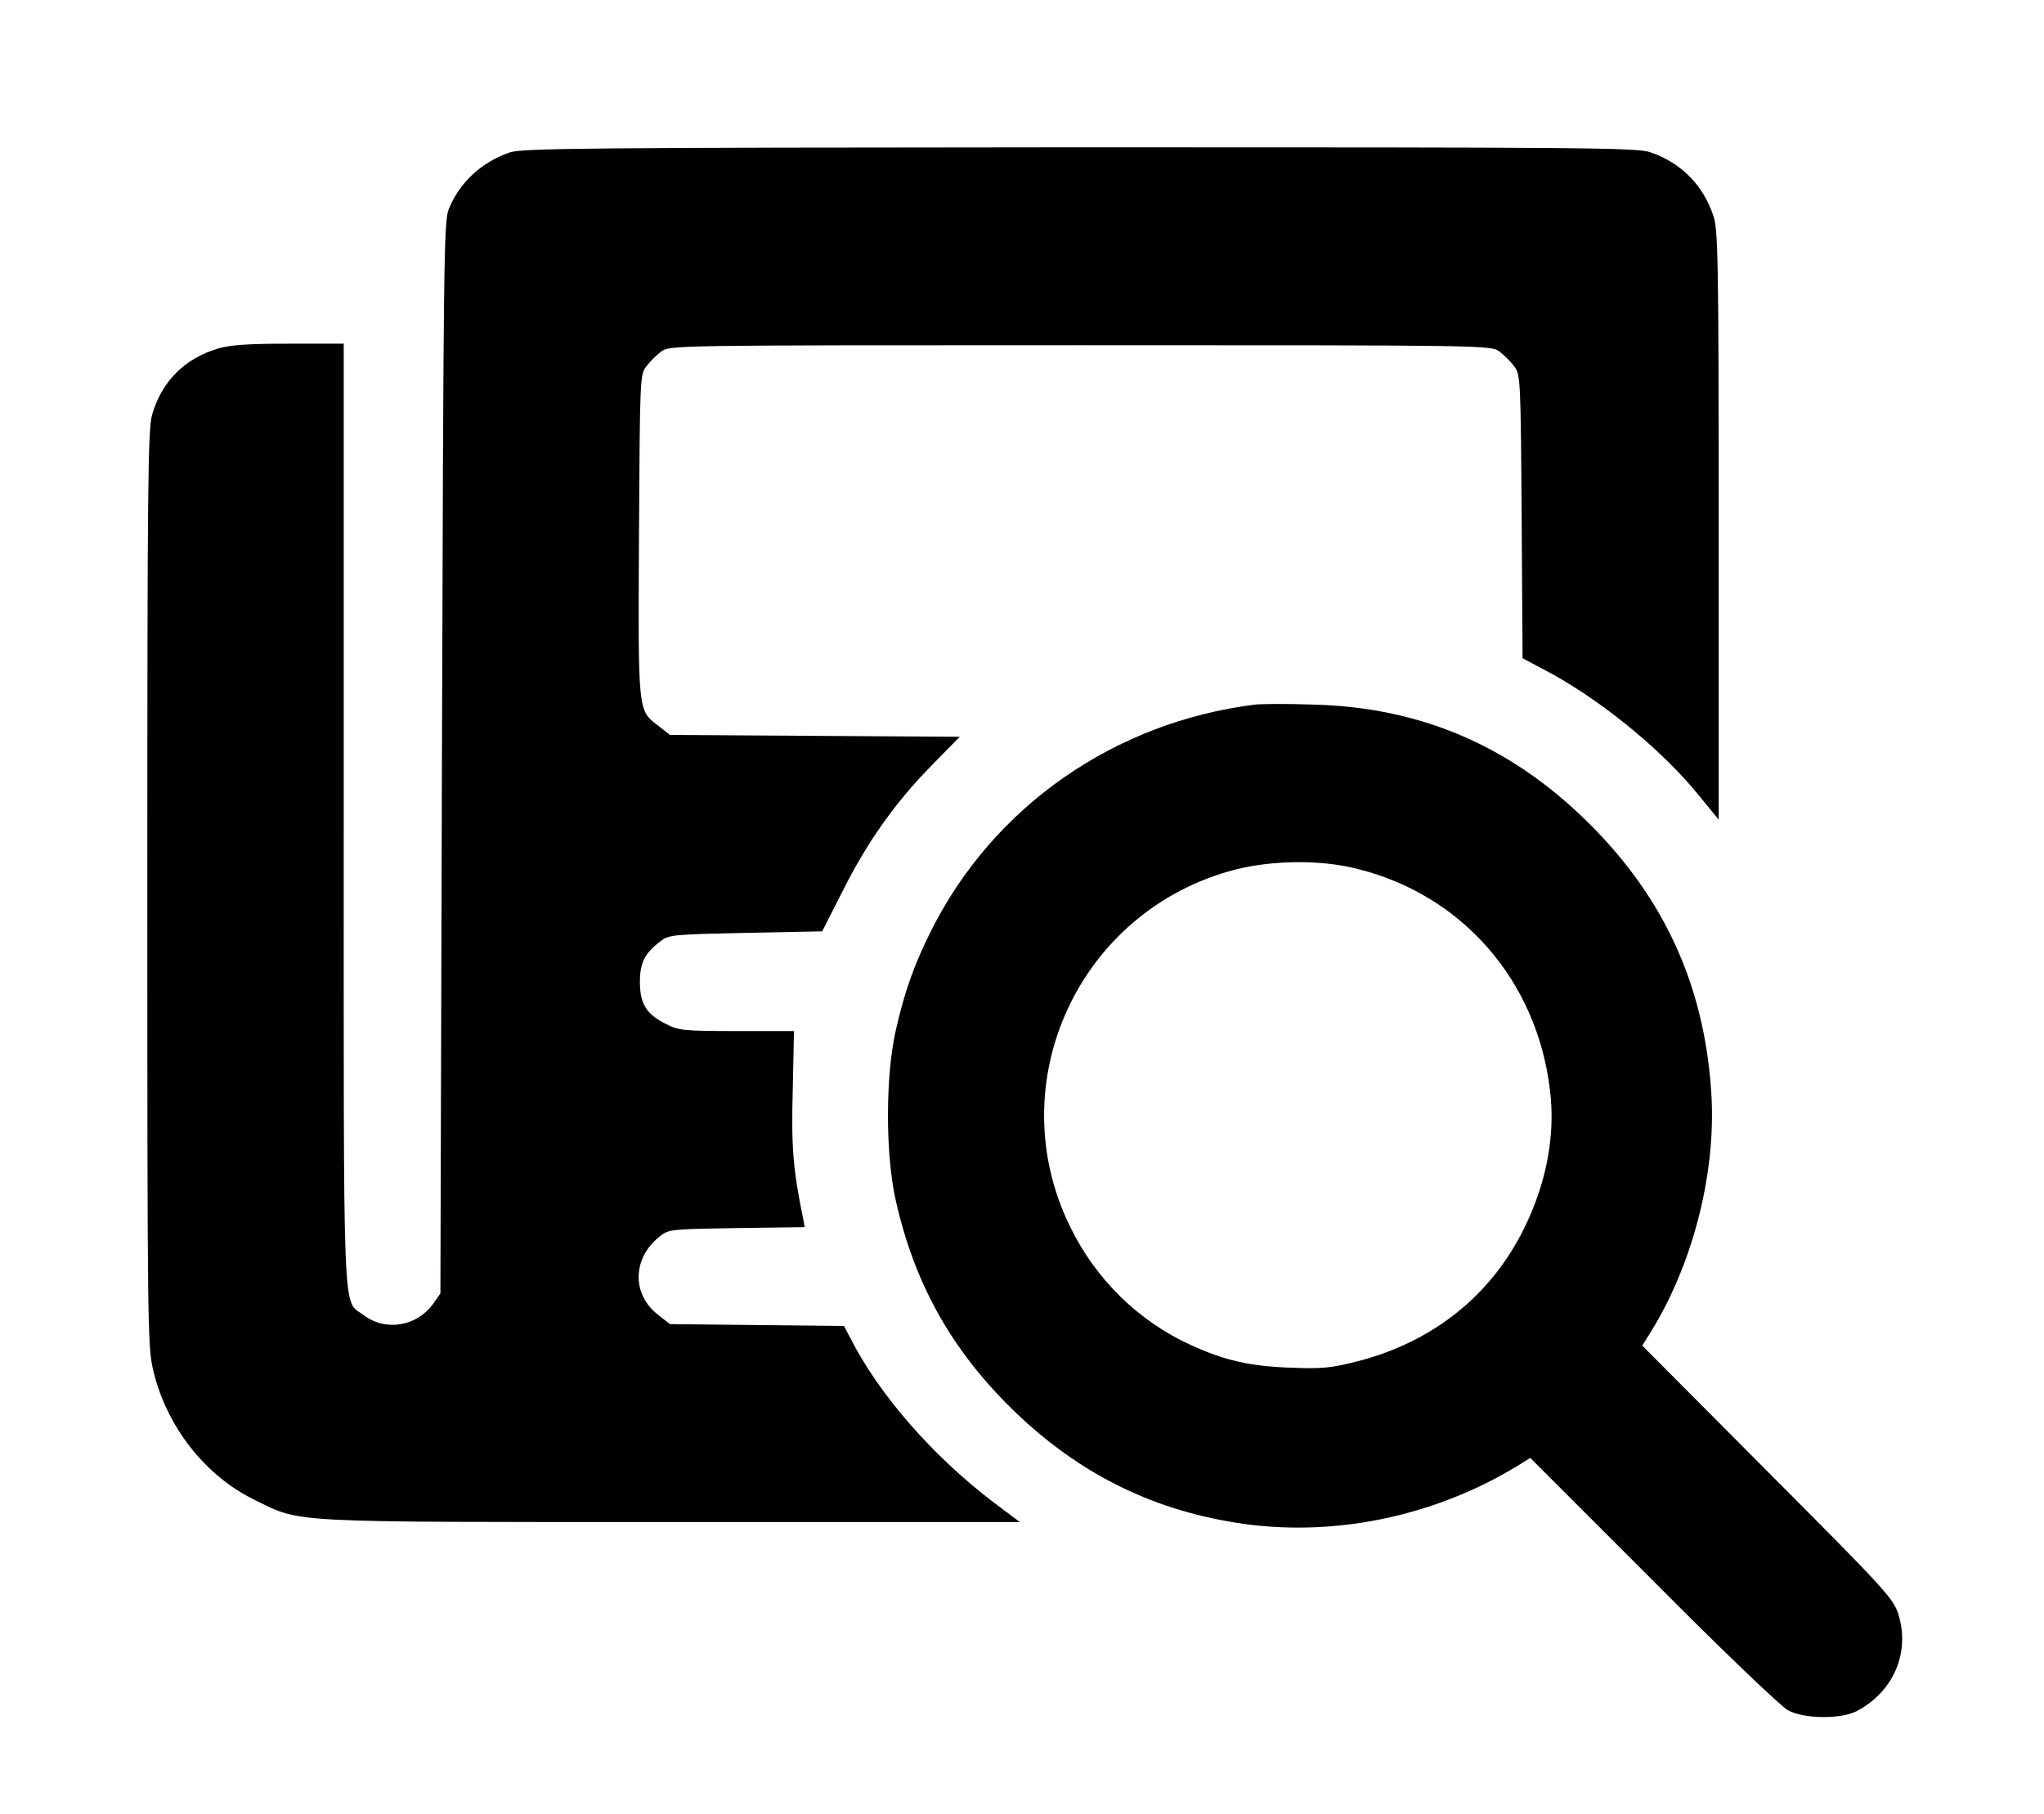
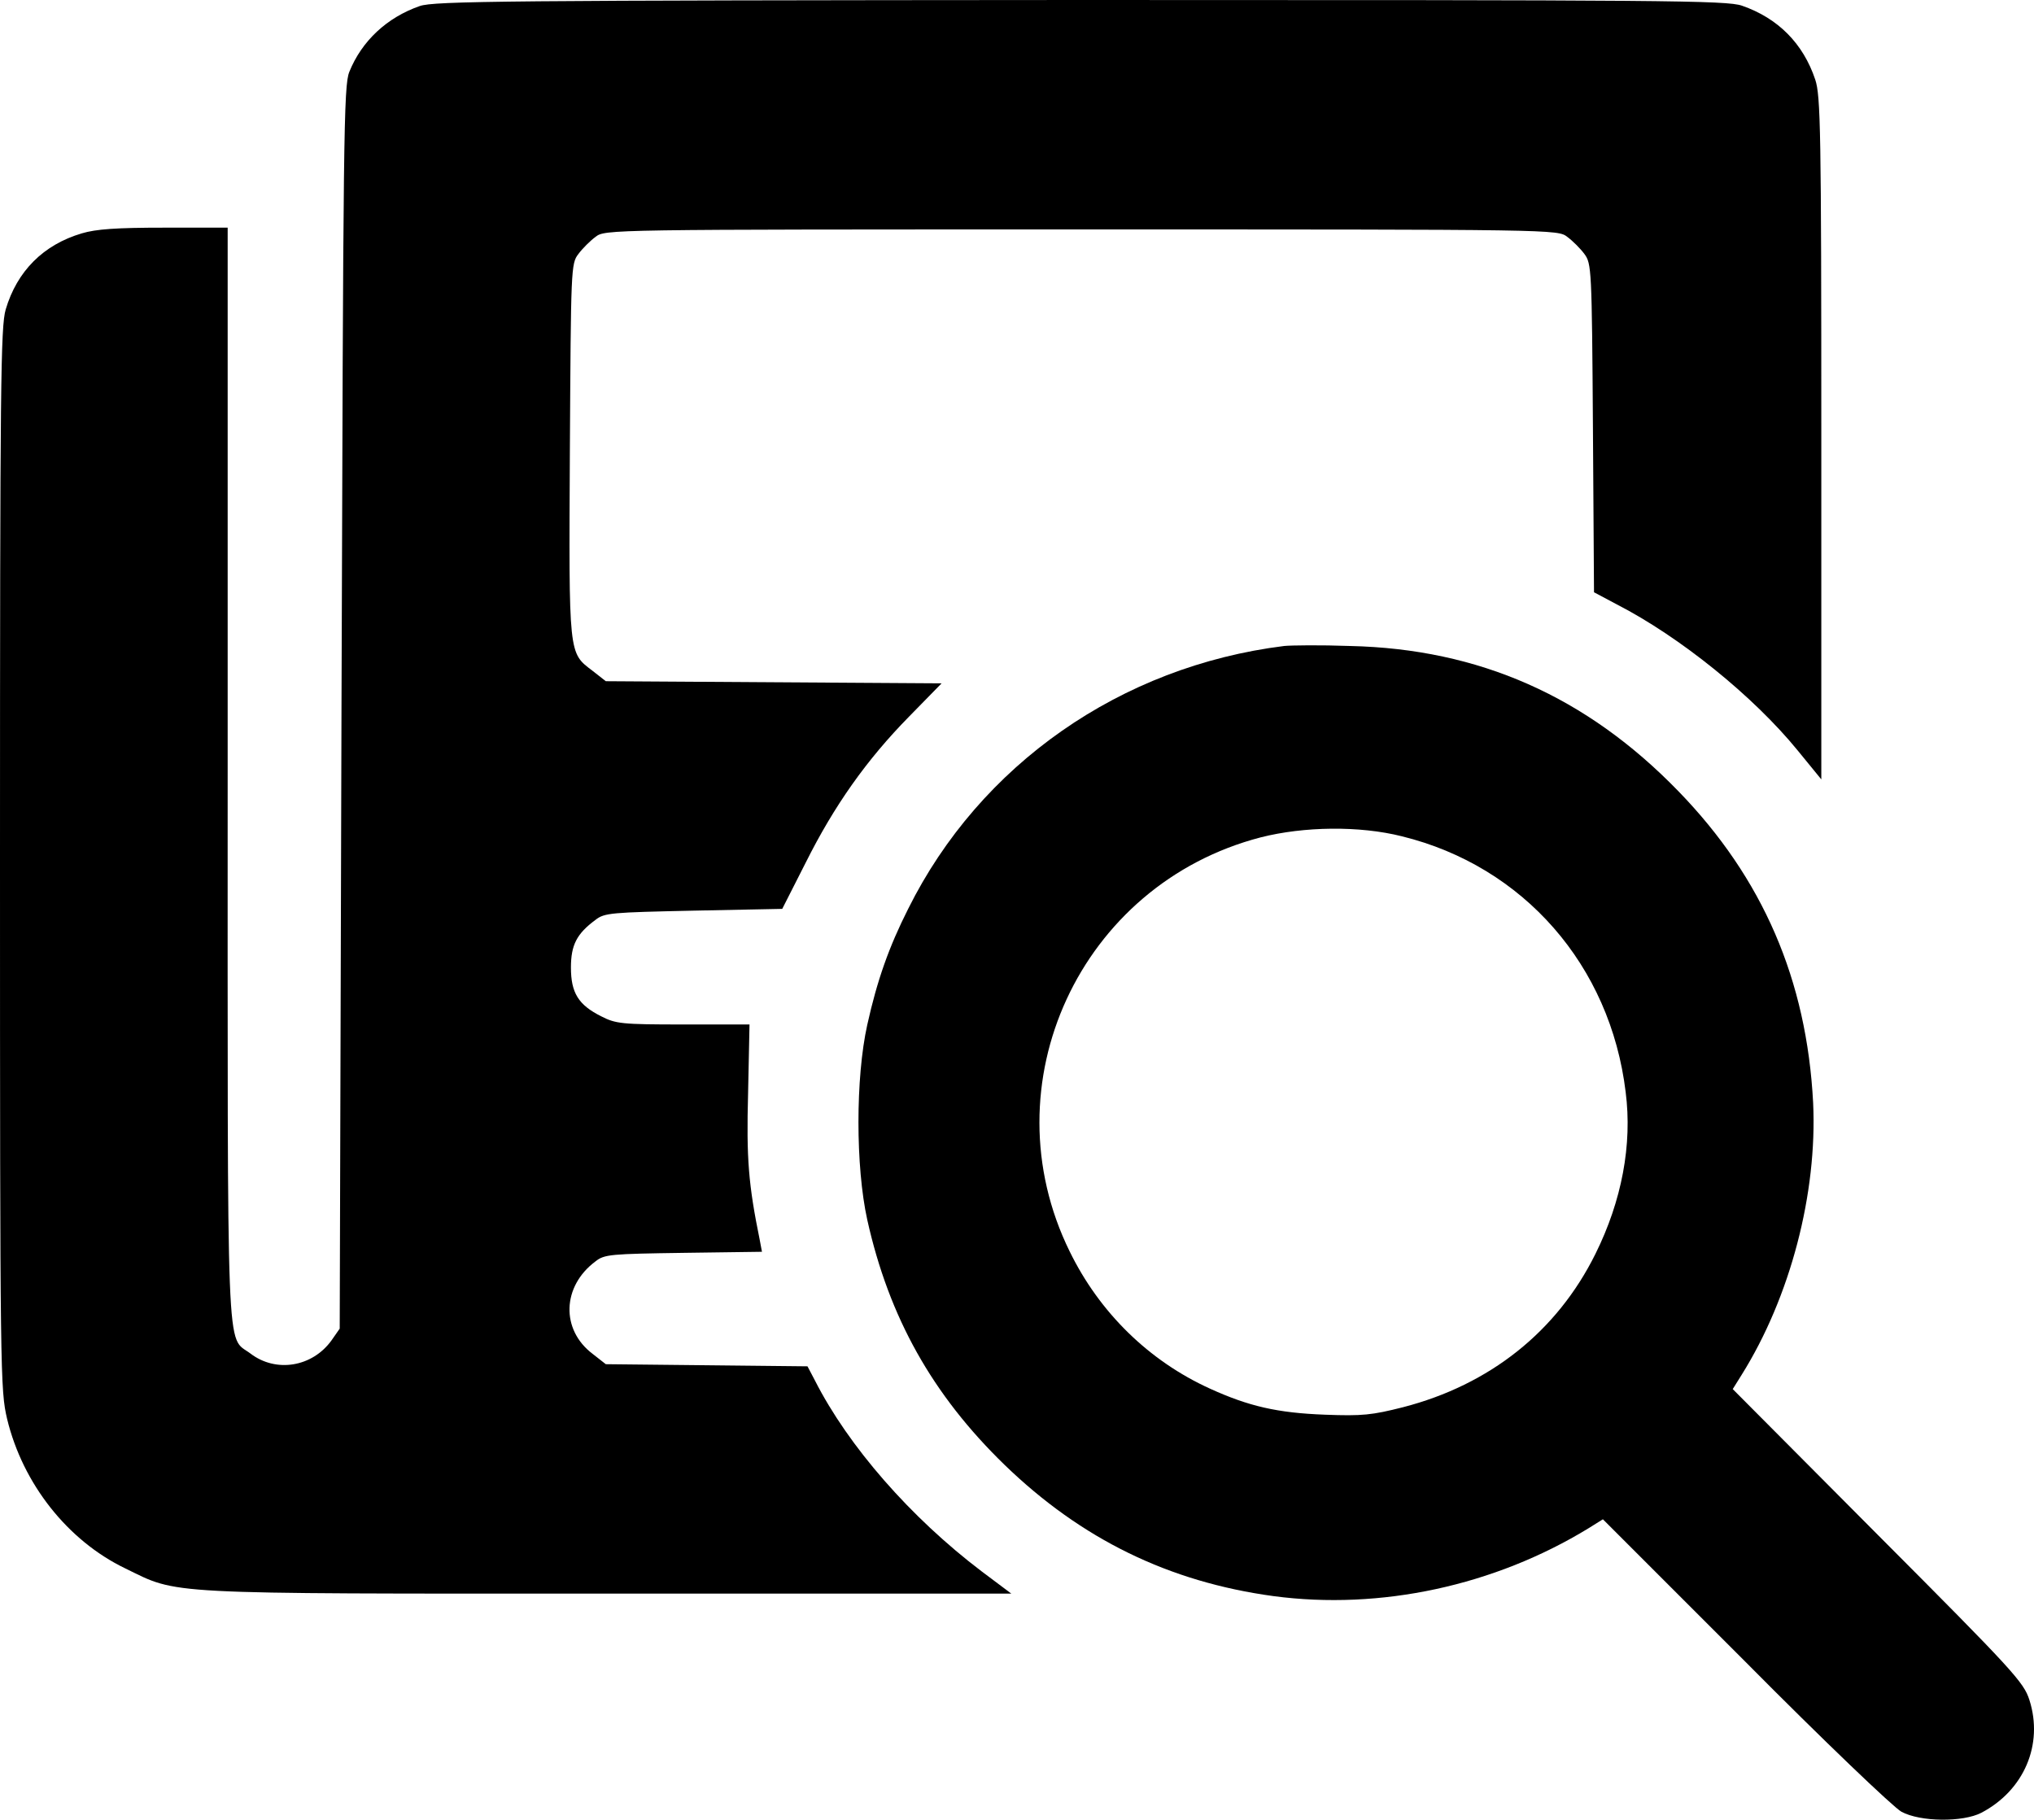
- <svg xmlns="http://www.w3.org/2000/svg" version="1.0" width="666pt" height="591pt" viewBox="0 0 666 591" preserveAspectRatio="xMidYMid meet">
+ <svg xmlns="http://www.w3.org/2000/svg" version="1.0" preserveAspectRatio="xMidYMid meet" viewBox="48 48 571.79 511.55">
  <g transform="translate(0,591) scale(0.1,-0.1)" fill="#000000" stroke="none">
    <path d="M1660 5413 c-92 -32 -163 -98 -198 -185 -16 -40 -17 -171 -22 -1788 l-5 -1745 -23 -33 c-54 -75 -156 -92 -228 -37 -69 52 -64 -63 -64 1630 l0 1535 -178 0 c-135 0 -192 -4 -232 -16 -108 -32 -182 -106 -214 -214 -14 -48 -16 -205 -16 -1544 0 -1462 1 -1493 20 -1575 44 -182 170 -342 332 -420 152 -74 91 -71 1357 -71 l1134 0 -84 63 c-199 151 -374 351 -468 536 l-21 40 -283 3 -284 3 -37 29 c-90 68 -86 190 8 260 25 20 43 21 248 24 l220 3 -6 32 c-32 157 -38 230 -33 414 l4 193 -186 0 c-174 0 -190 2 -231 23 -64 32 -85 66 -85 137 0 63 16 95 69 134 25 20 45 21 276 26 l249 5 66 130 c80 160 171 289 291 411 l91 93 -472 3 -472 3 -37 29 c-68 52 -67 38 -64 621 3 511 3 524 24 551 11 15 33 37 48 48 27 21 30 21 1366 21 1336 0 1339 0 1366 -21 15 -11 37 -33 48 -48 20 -27 21 -41 24 -489 l3 -462 64 -34 c177 -91 384 -258 508 -410 l67 -82 0 959 c0 865 -2 963 -17 1008 -34 102 -105 173 -206 208 -43 15 -213 16 -1860 16 -1621 -1 -1817 -3 -1857 -17z" />
    <path d="M4090 3614 c-459 -57 -855 -333 -1057 -739 -54 -107 -87 -200 -115 -326 -33 -149 -33 -398 0 -548 61 -274 183 -492 386 -689 216 -209 462 -329 756 -369 301 -40 621 29 886 191 l40 25 400 -400 c221 -223 417 -410 439 -422 53 -29 173 -30 225 -3 120 63 175 192 135 317 -16 50 -44 81 -426 464 l-408 410 25 40 c137 219 213 510 201 765 -18 345 -141 631 -379 876 -258 266 -560 400 -923 408 -82 3 -166 2 -185 0z m331 -535 c342 -84 586 -363 629 -719 19 -148 -11 -306 -85 -455 -108 -218 -297 -368 -541 -431 -87 -22 -114 -25 -219 -21 -135 5 -215 24 -323 73 -172 78 -311 214 -395 386 -231 470 29 1032 537 1164 122 31 278 33 397 3z" />
  </g>
</svg>
